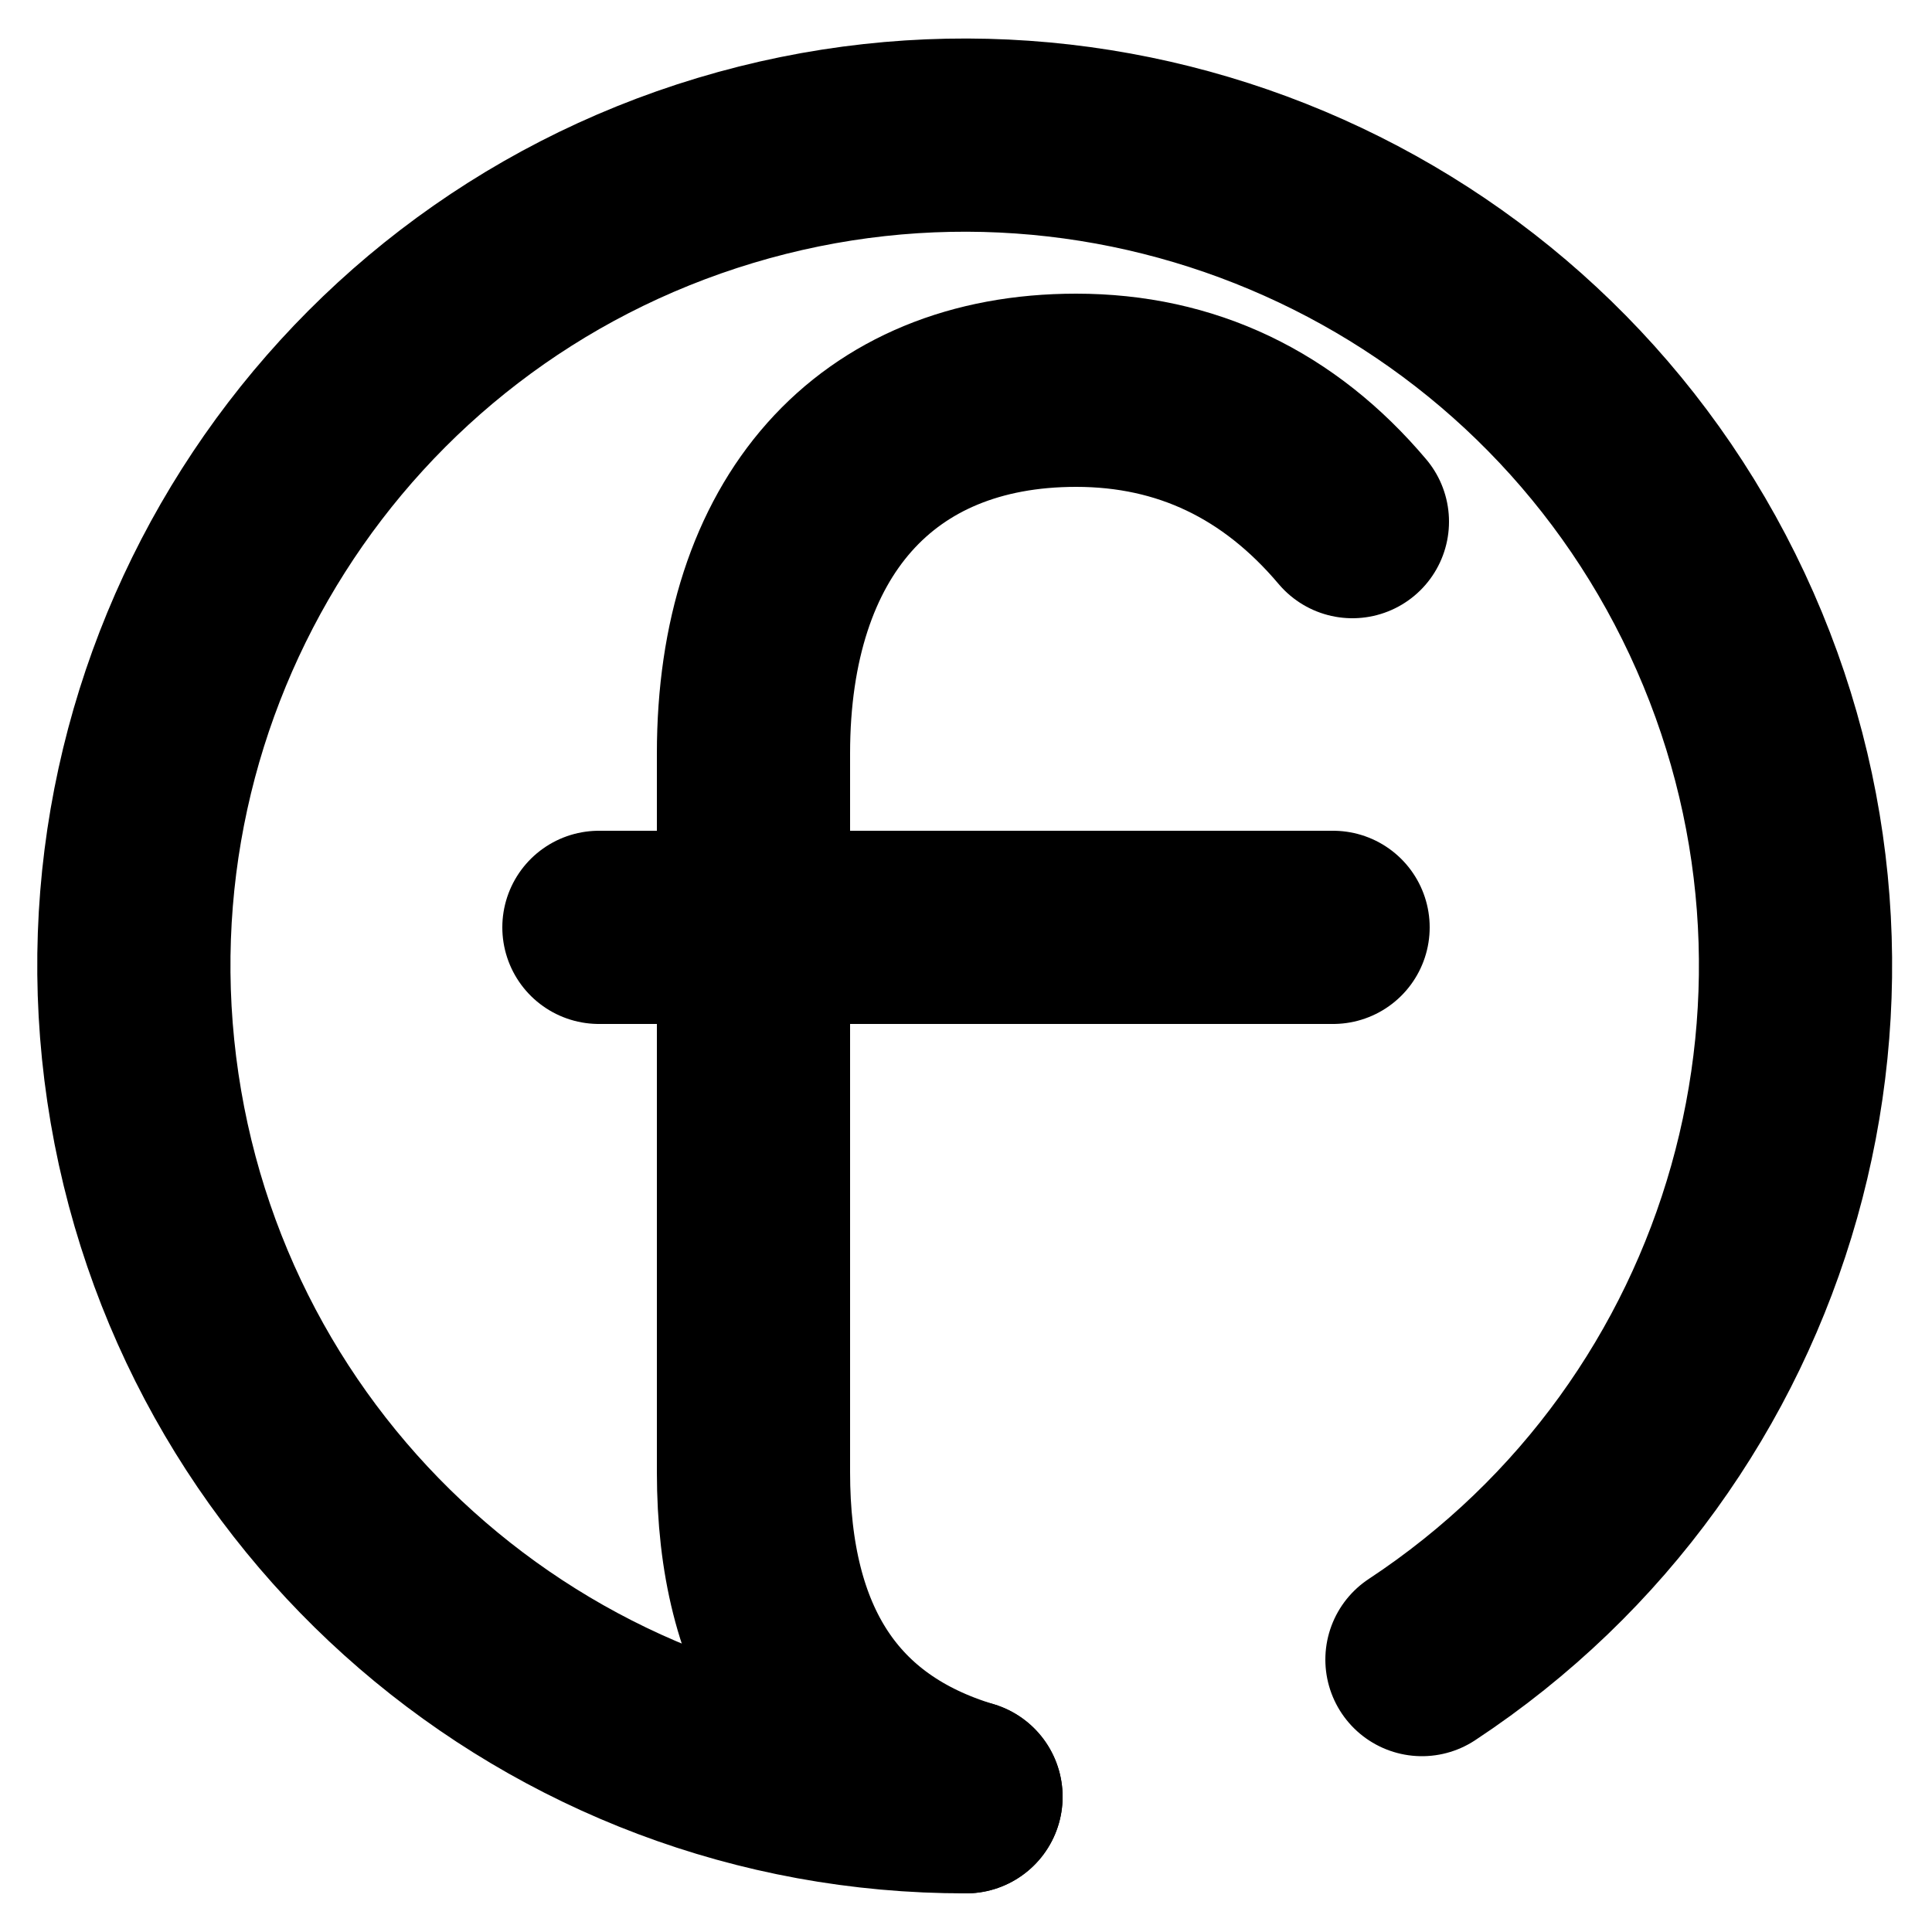
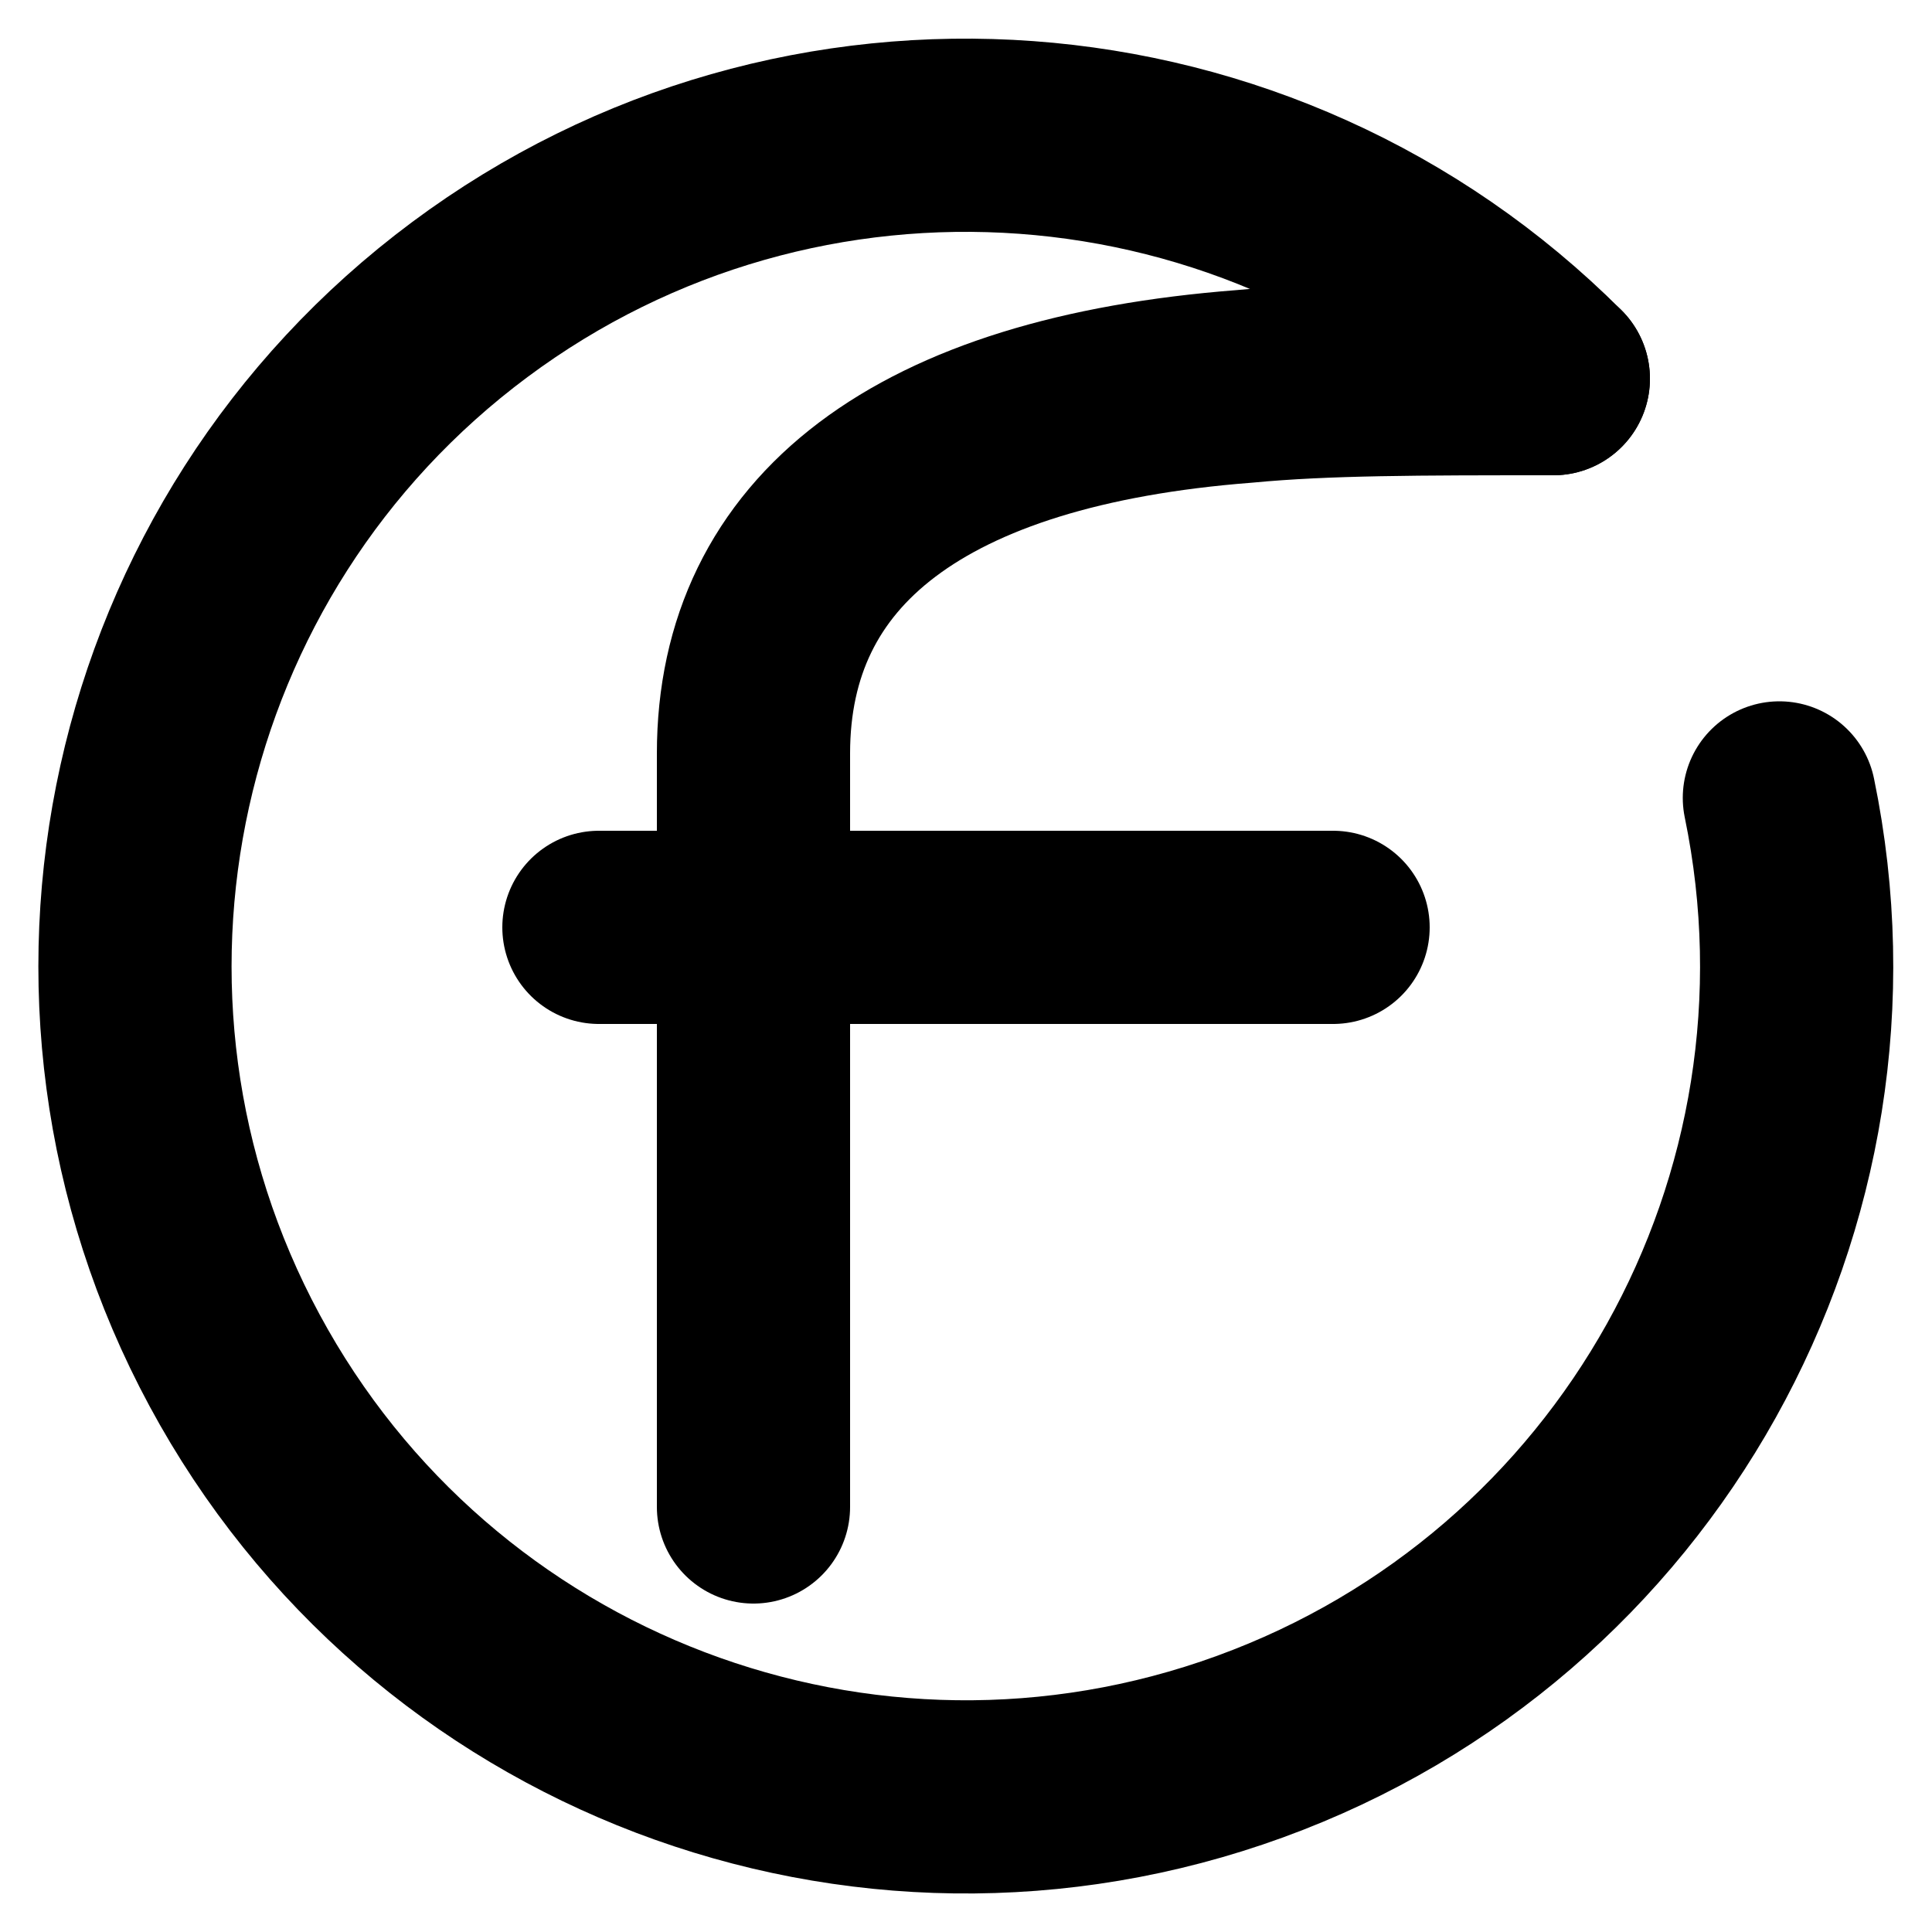
<svg xmlns="http://www.w3.org/2000/svg" viewBox="0 0 100 100" role="img" aria-labelledby="title desc">
  <g fill="none" stroke="currentColor" stroke-width="10" stroke-linecap="round" stroke-linejoin="round">
-     <path d="M50 93A43 43 0 1 1 73.6 85.9" />
-     <path d="M70 27c-3.8-4.5-8.6-6.8-14.3-6.8-10.4 0-16.7 7.1-16.7 18.8v37.2c0 9 3.7 14.6 11 16.8" />
+     <path d="M80.4 19.6A43 43 0 1 0 92.1 41.3" />
+     <path d="M80.4 19.6c-7 0-11.8 0-16 .4C47.6 21.3 39 28 39 39v39" />
    <path d="M31 48h38" />
  </g>
</svg>
